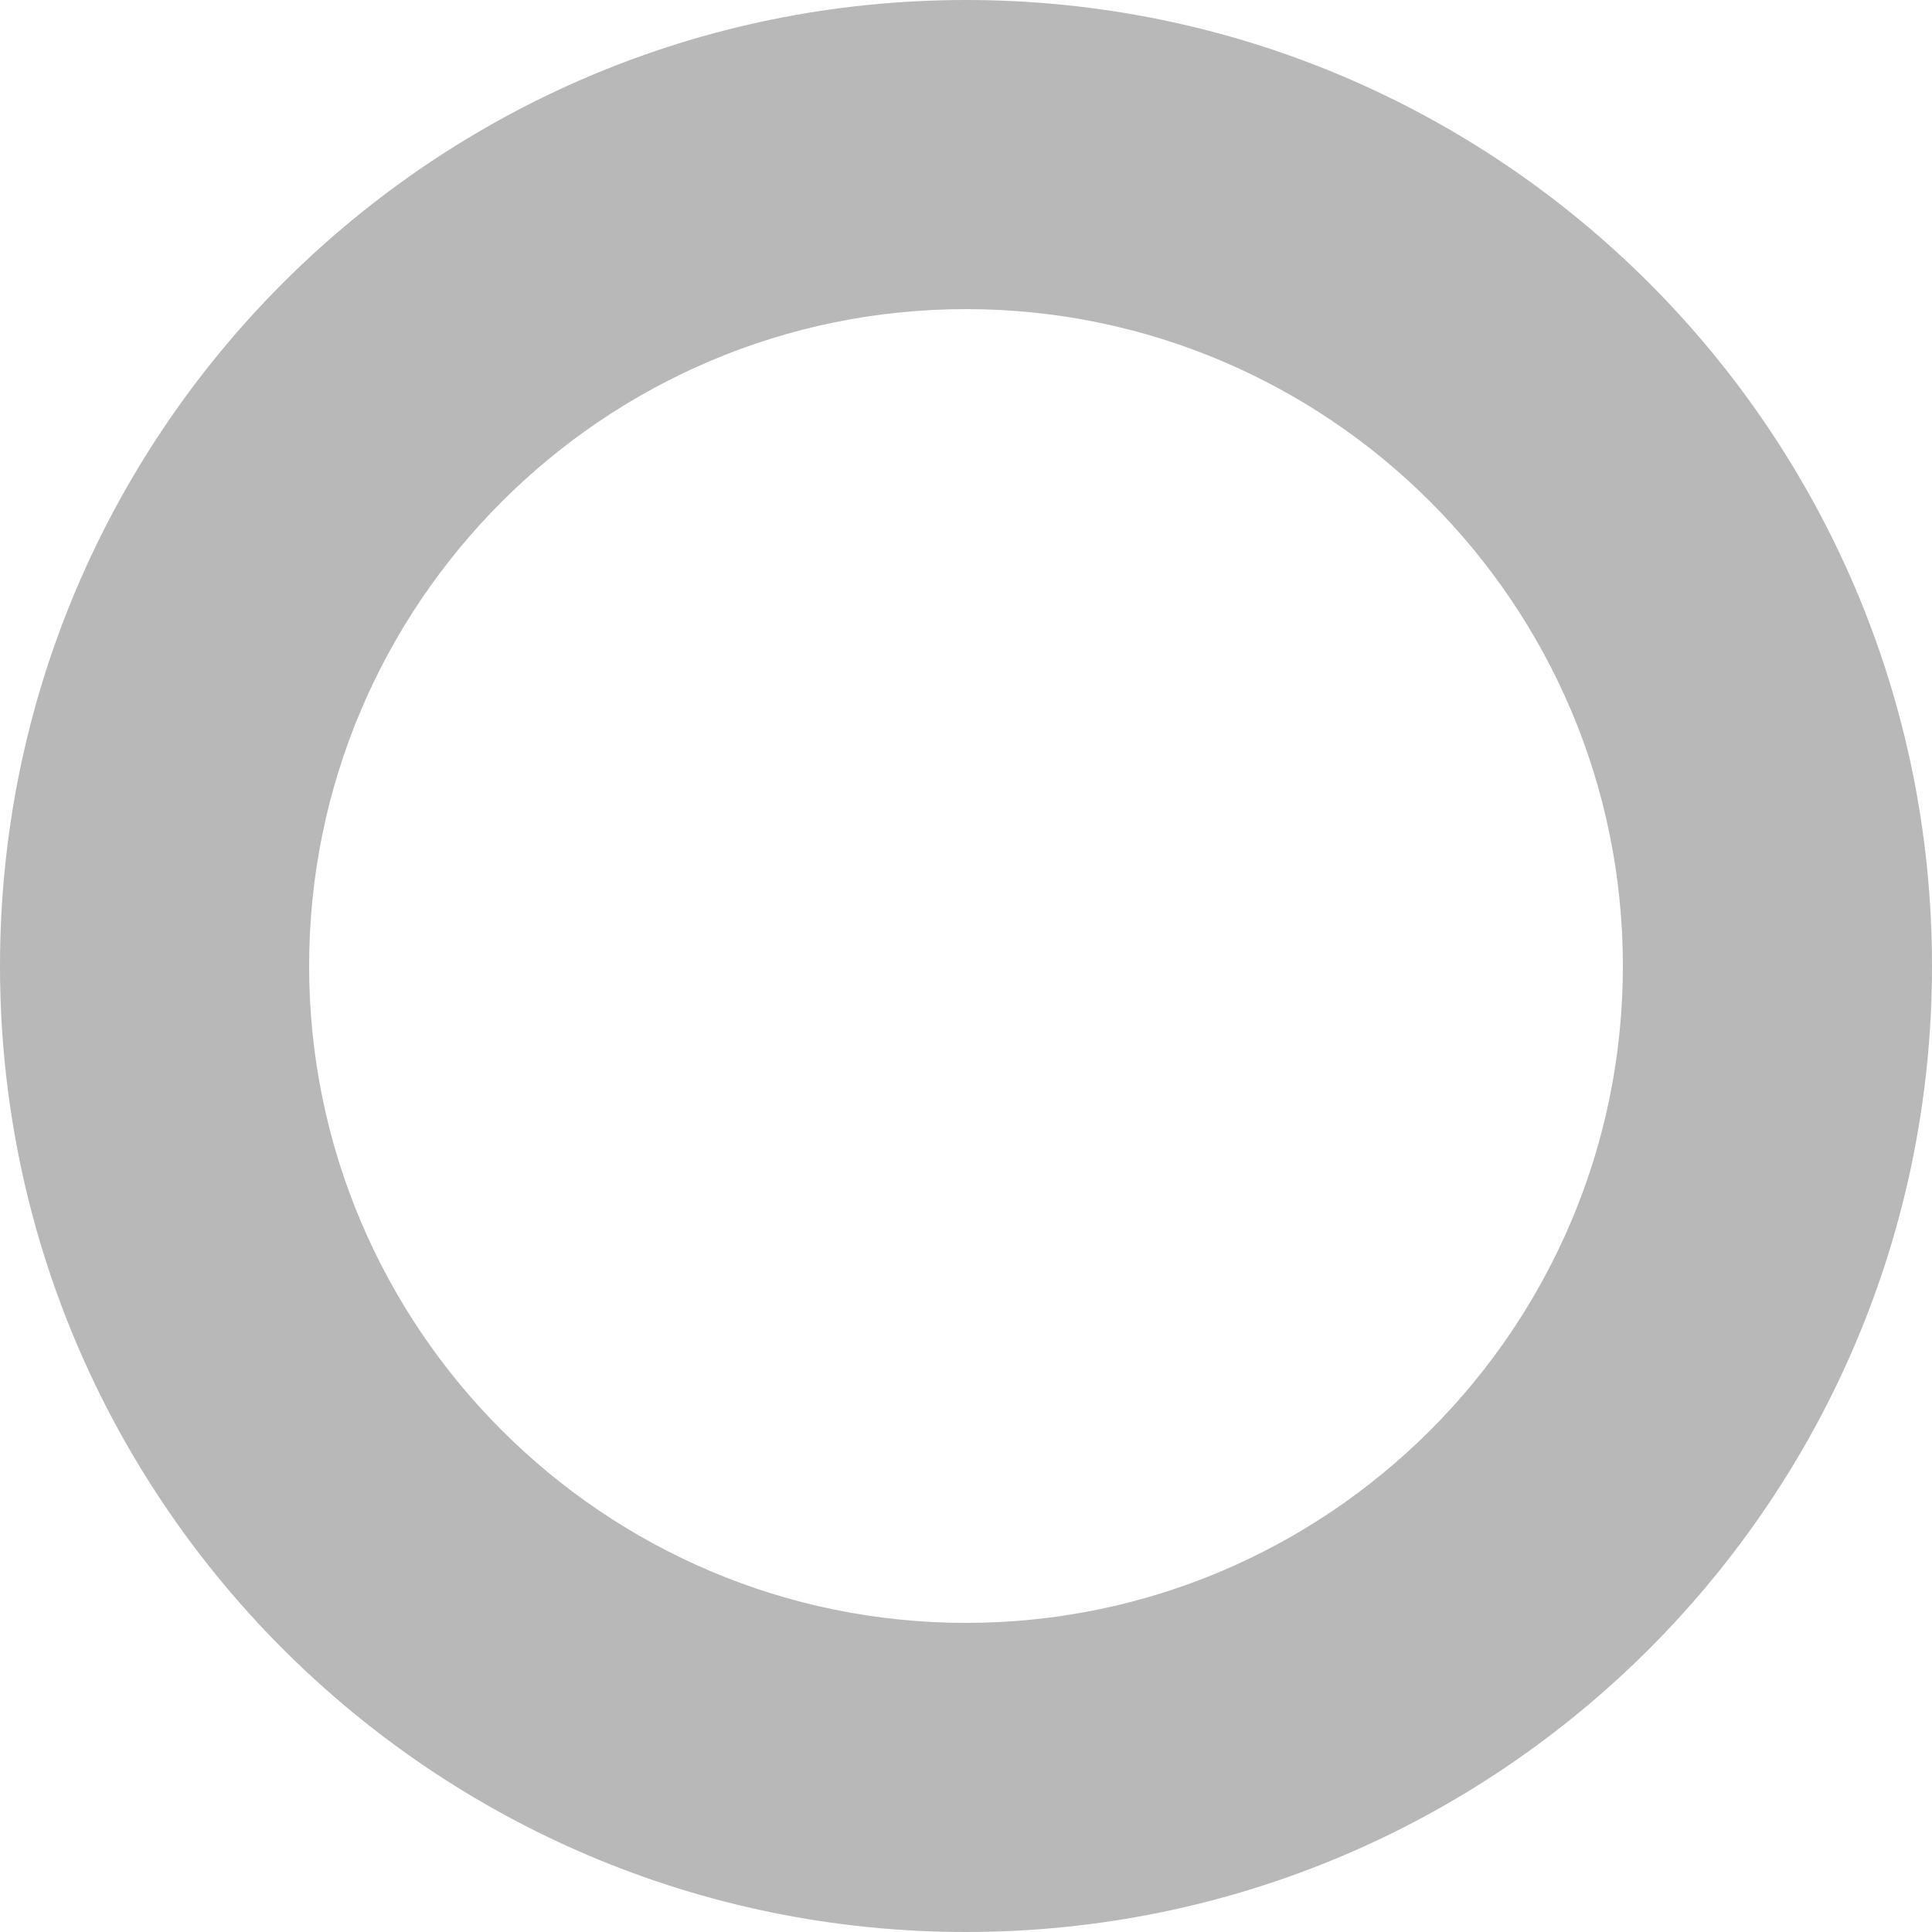
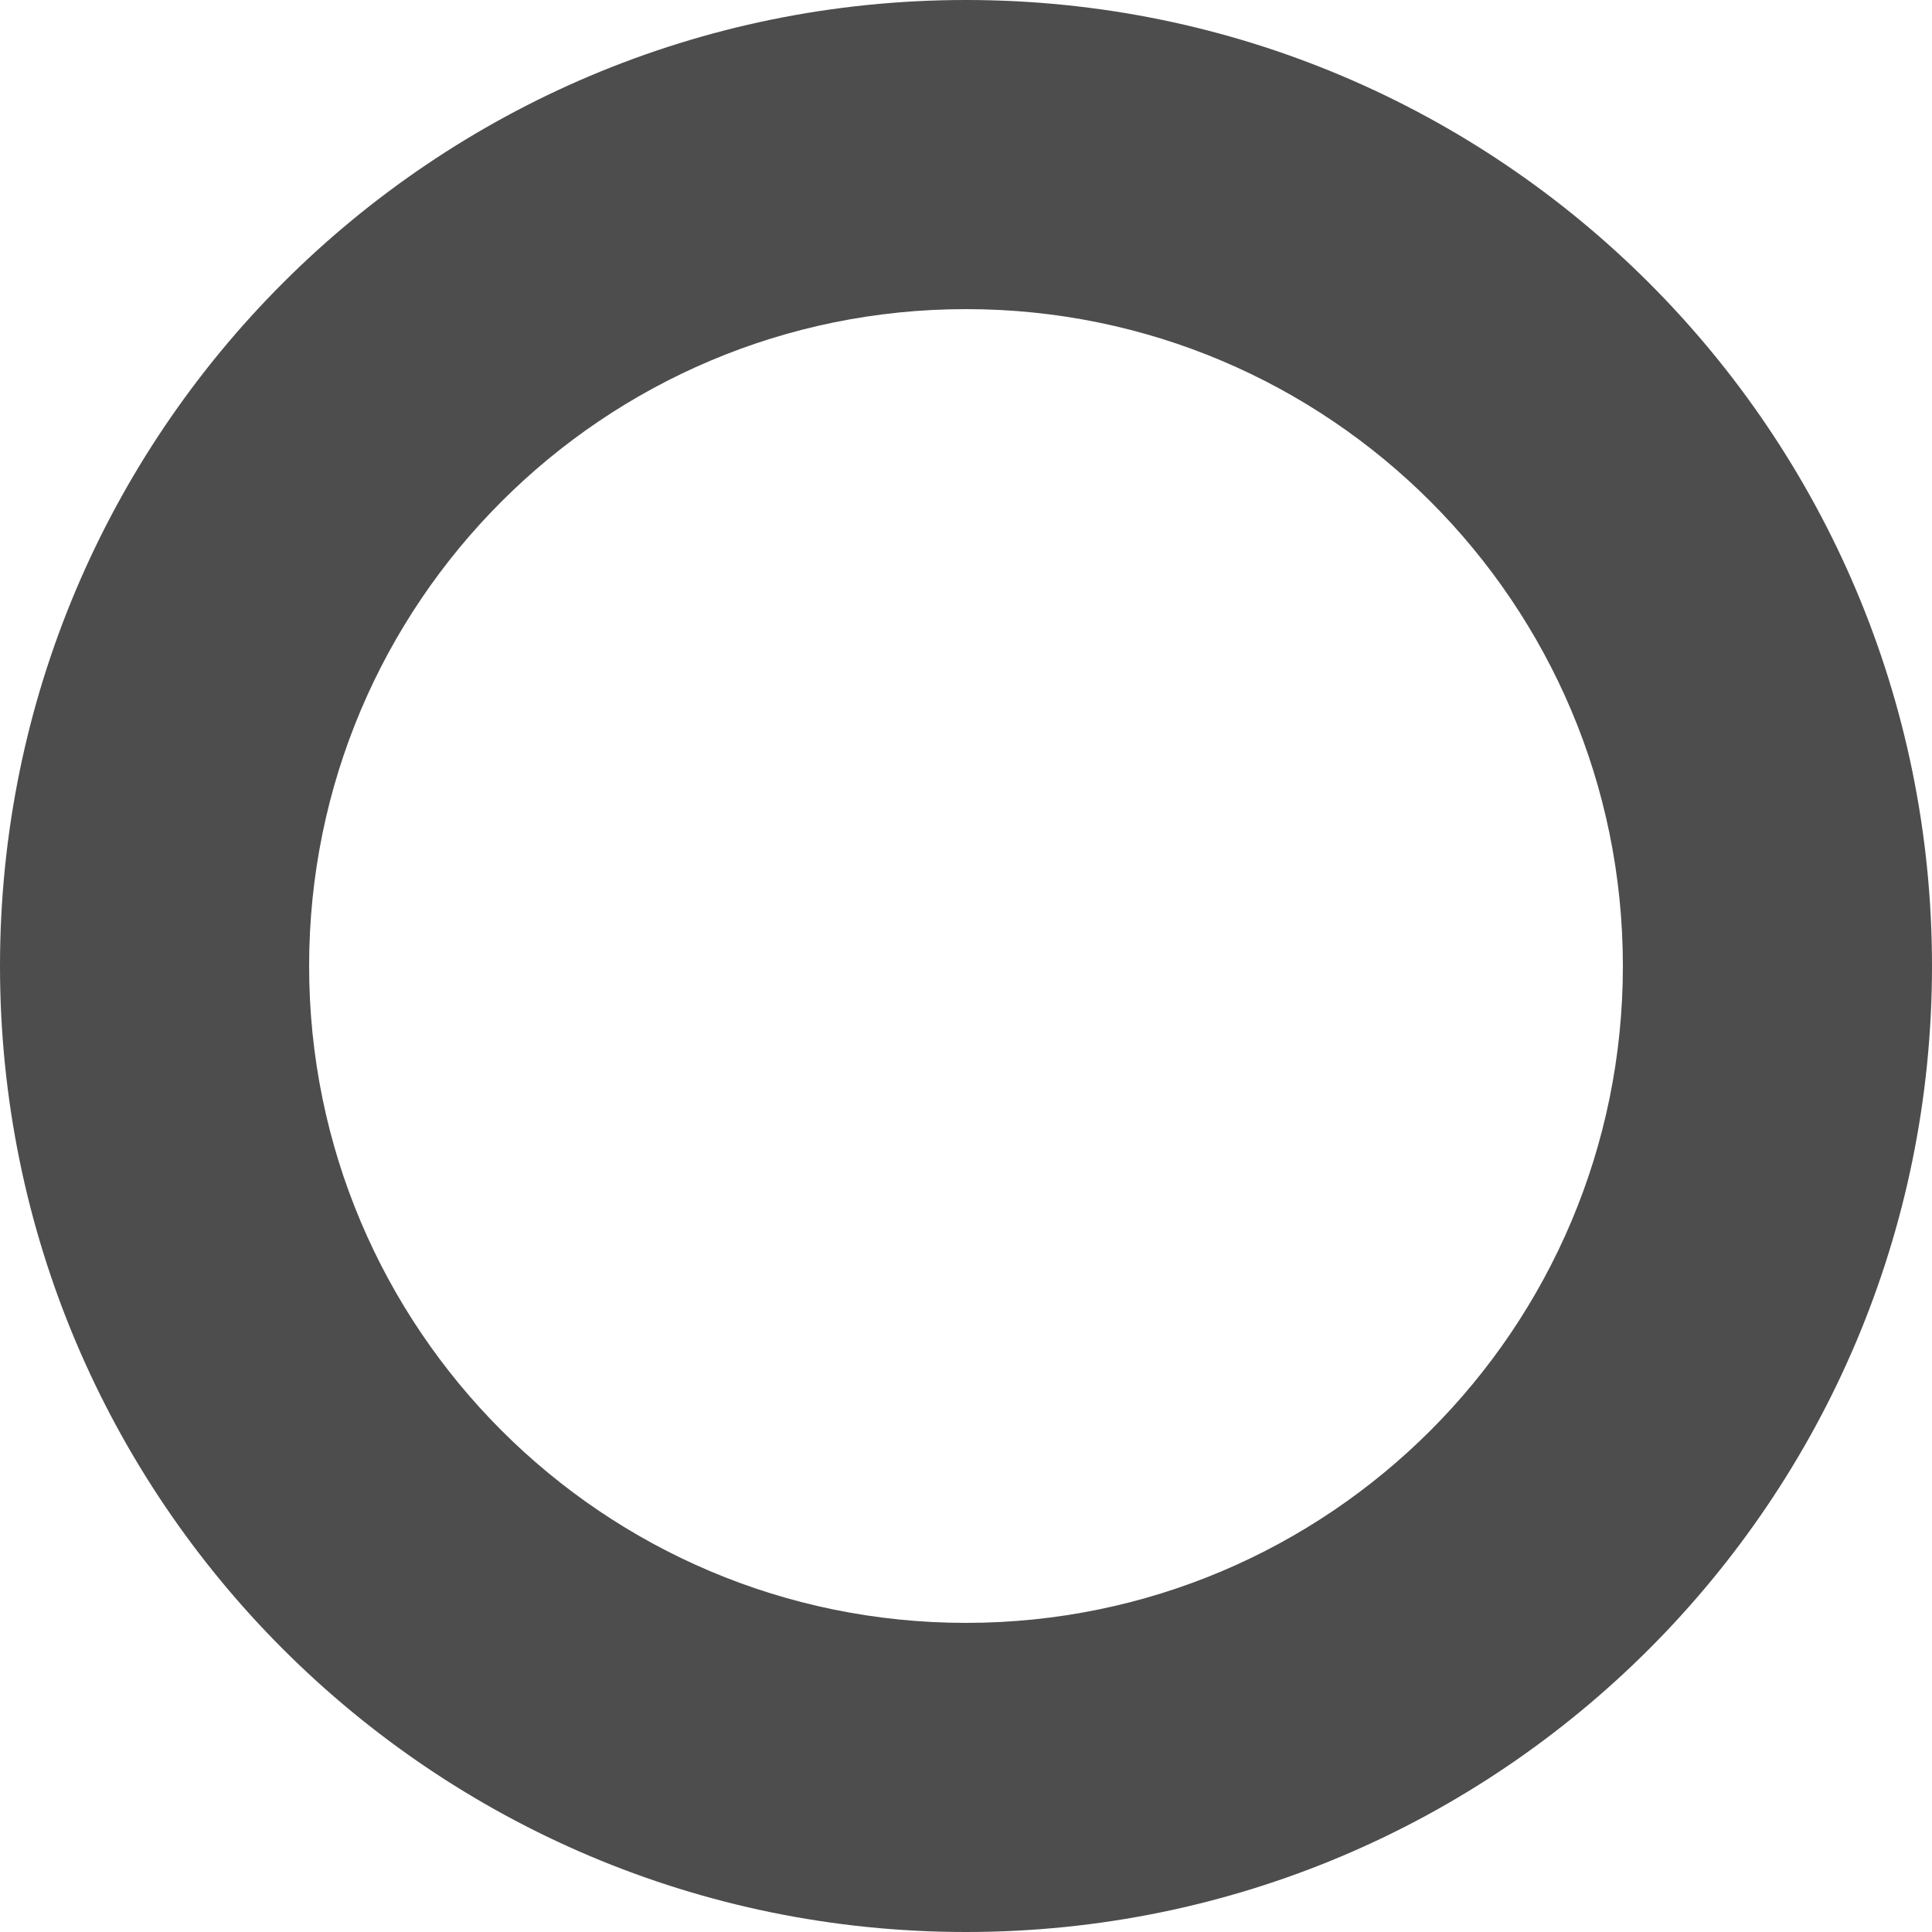
- <svg xmlns="http://www.w3.org/2000/svg" width="25" height="25" viewBox="0 0 25 25" fill="none">
-   <g opacity="0.4">
-     <path fill-rule="evenodd" clip-rule="evenodd" d="M0 12.5C0 5.597 5.597 0 12.5 0C19.403 0 25 5.597 25 12.5C25 19.403 19.403 25 12.5 25C5.597 25 0 19.403 0 12.5ZM21 12.5C21 7.813 17.187 4 12.5 4C7.813 4 4 7.813 4 12.5C4 17.187 7.813 21 12.5 21C17.187 21 21 17.187 21 12.5Z" fill="#4D4D4D" />
-   </g>
+ <svg xmlns="http://www.w3.org/2000/svg" width="25" height="25" fill="none">
+   <path fill-rule="evenodd" clip-rule="evenodd" d="M0 12.5a12.5 12.5 0 1125 0 12.5 12.5 0 01-25 0zm21 0a8.5 8.5 0 10-17 0 8.5 8.5 0 0017 0z" fill="#4D4D4D" />
</svg>
